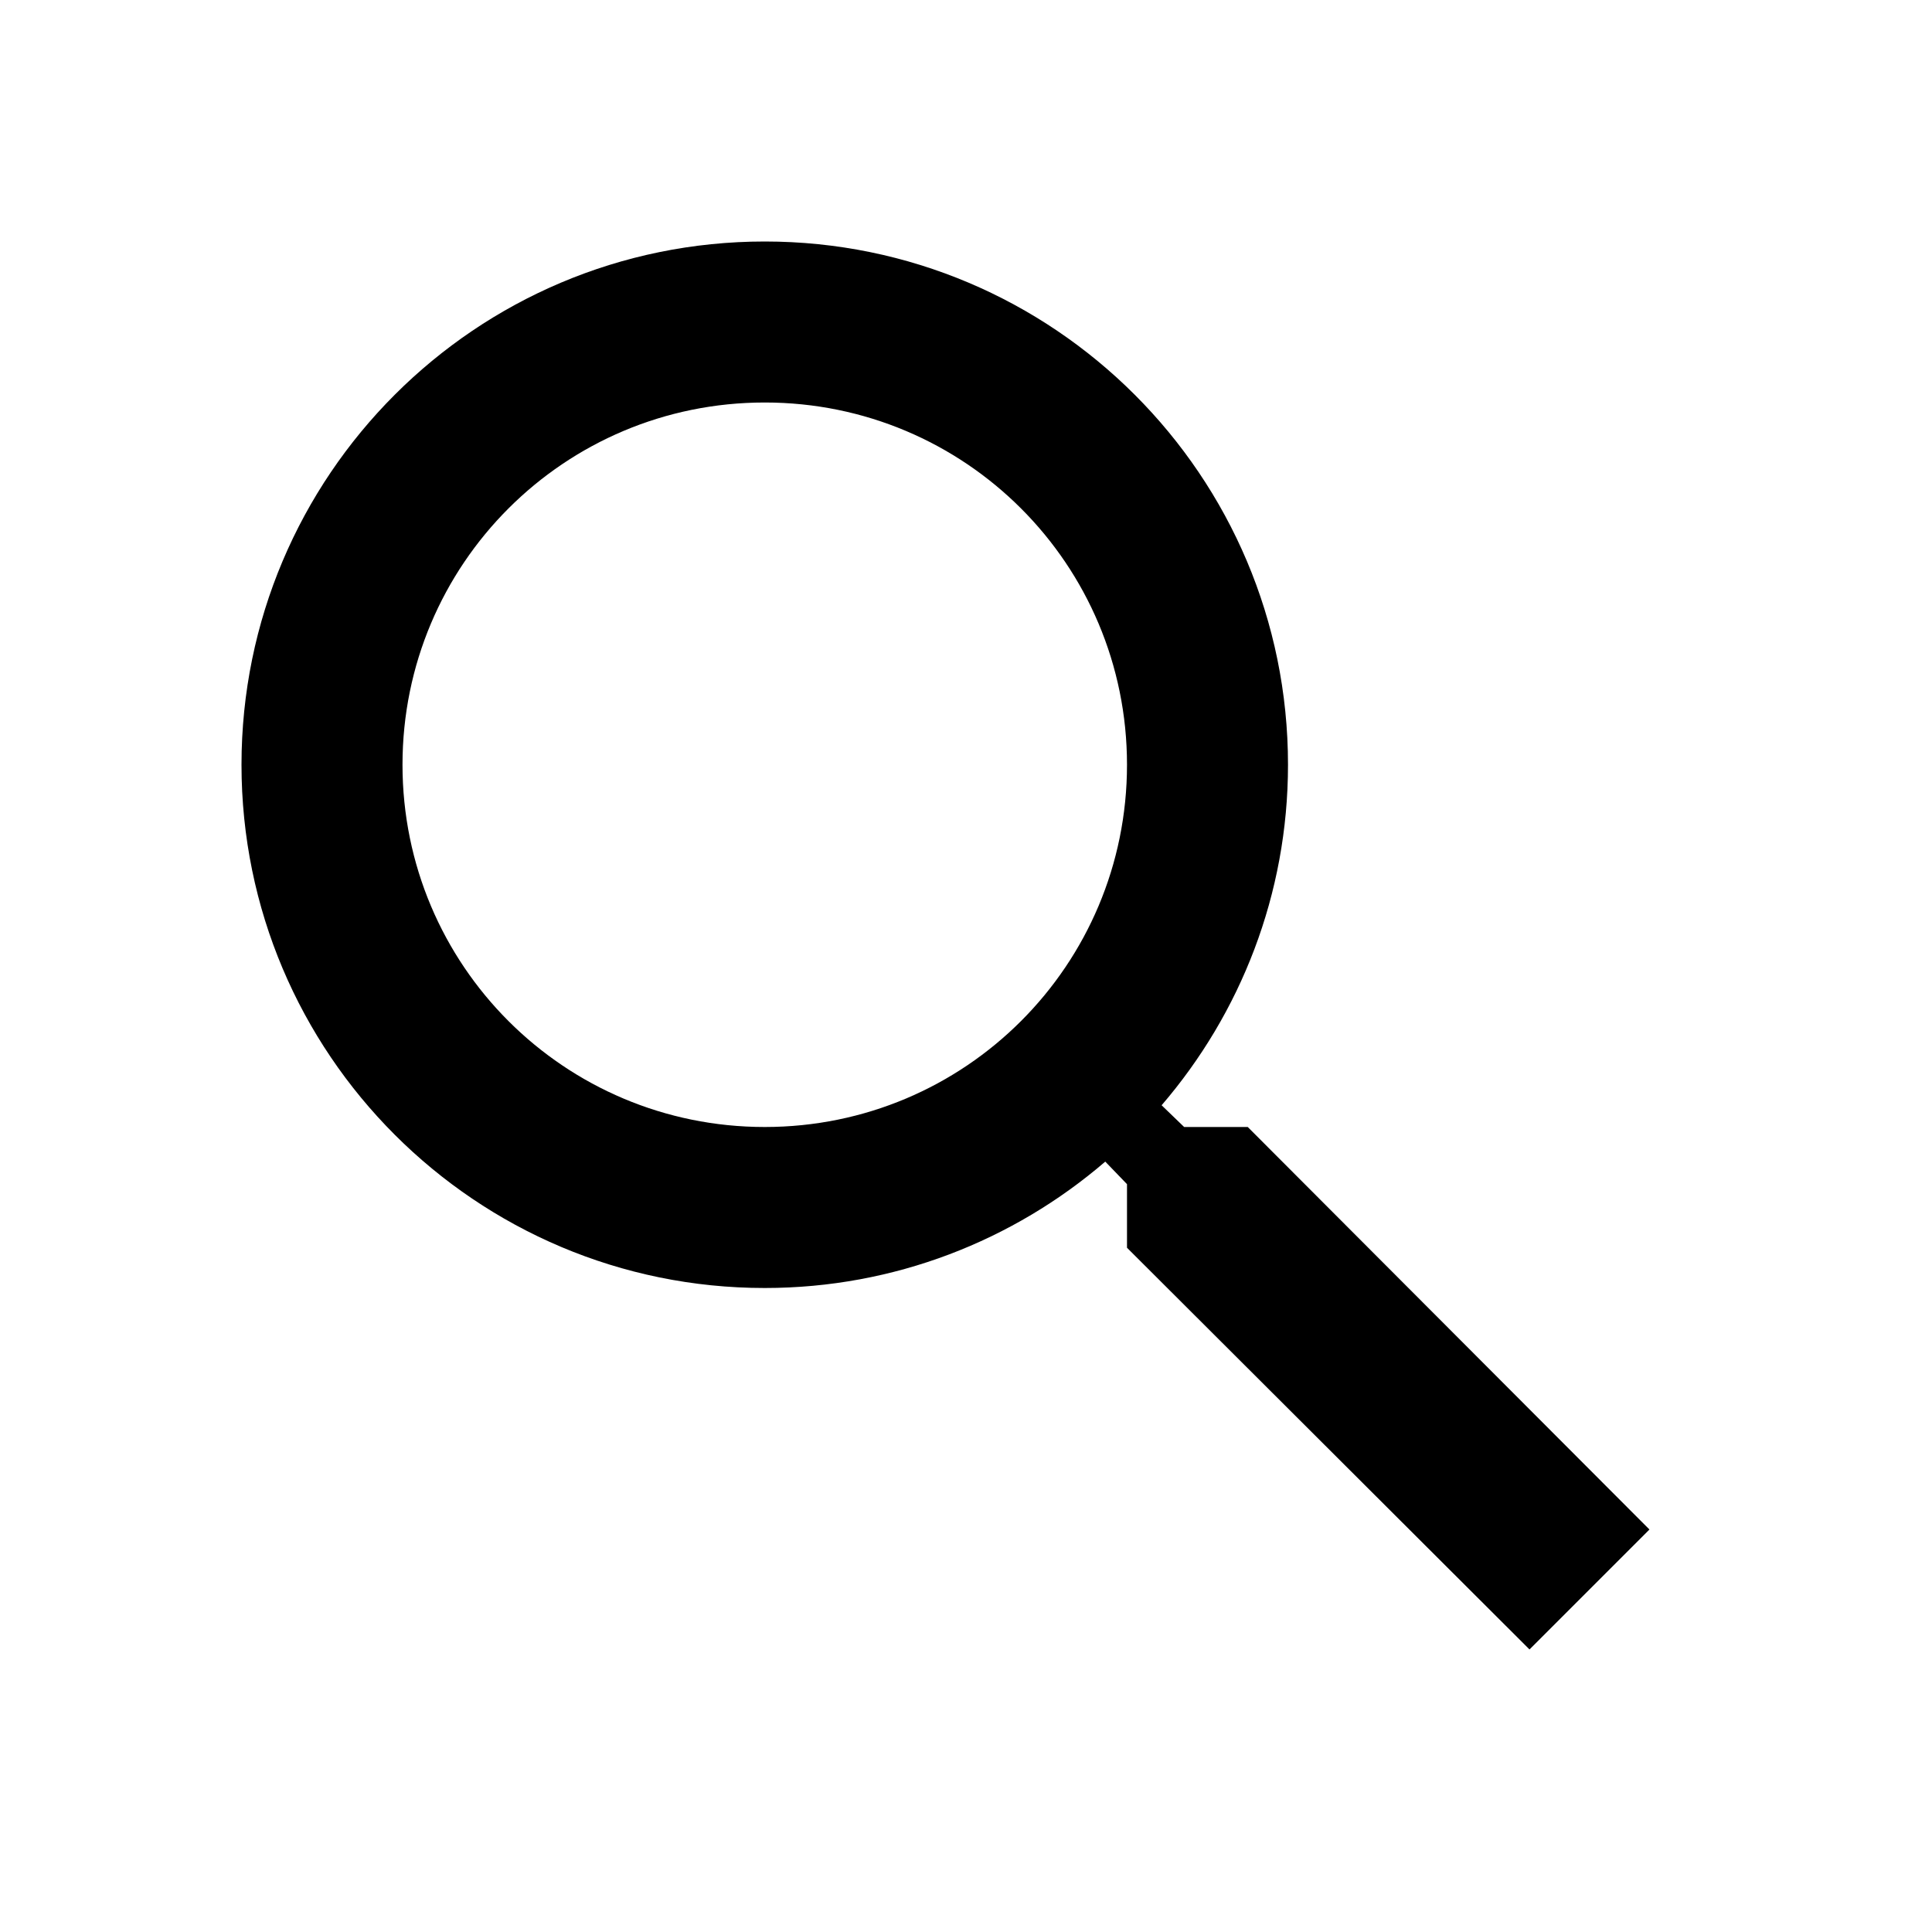
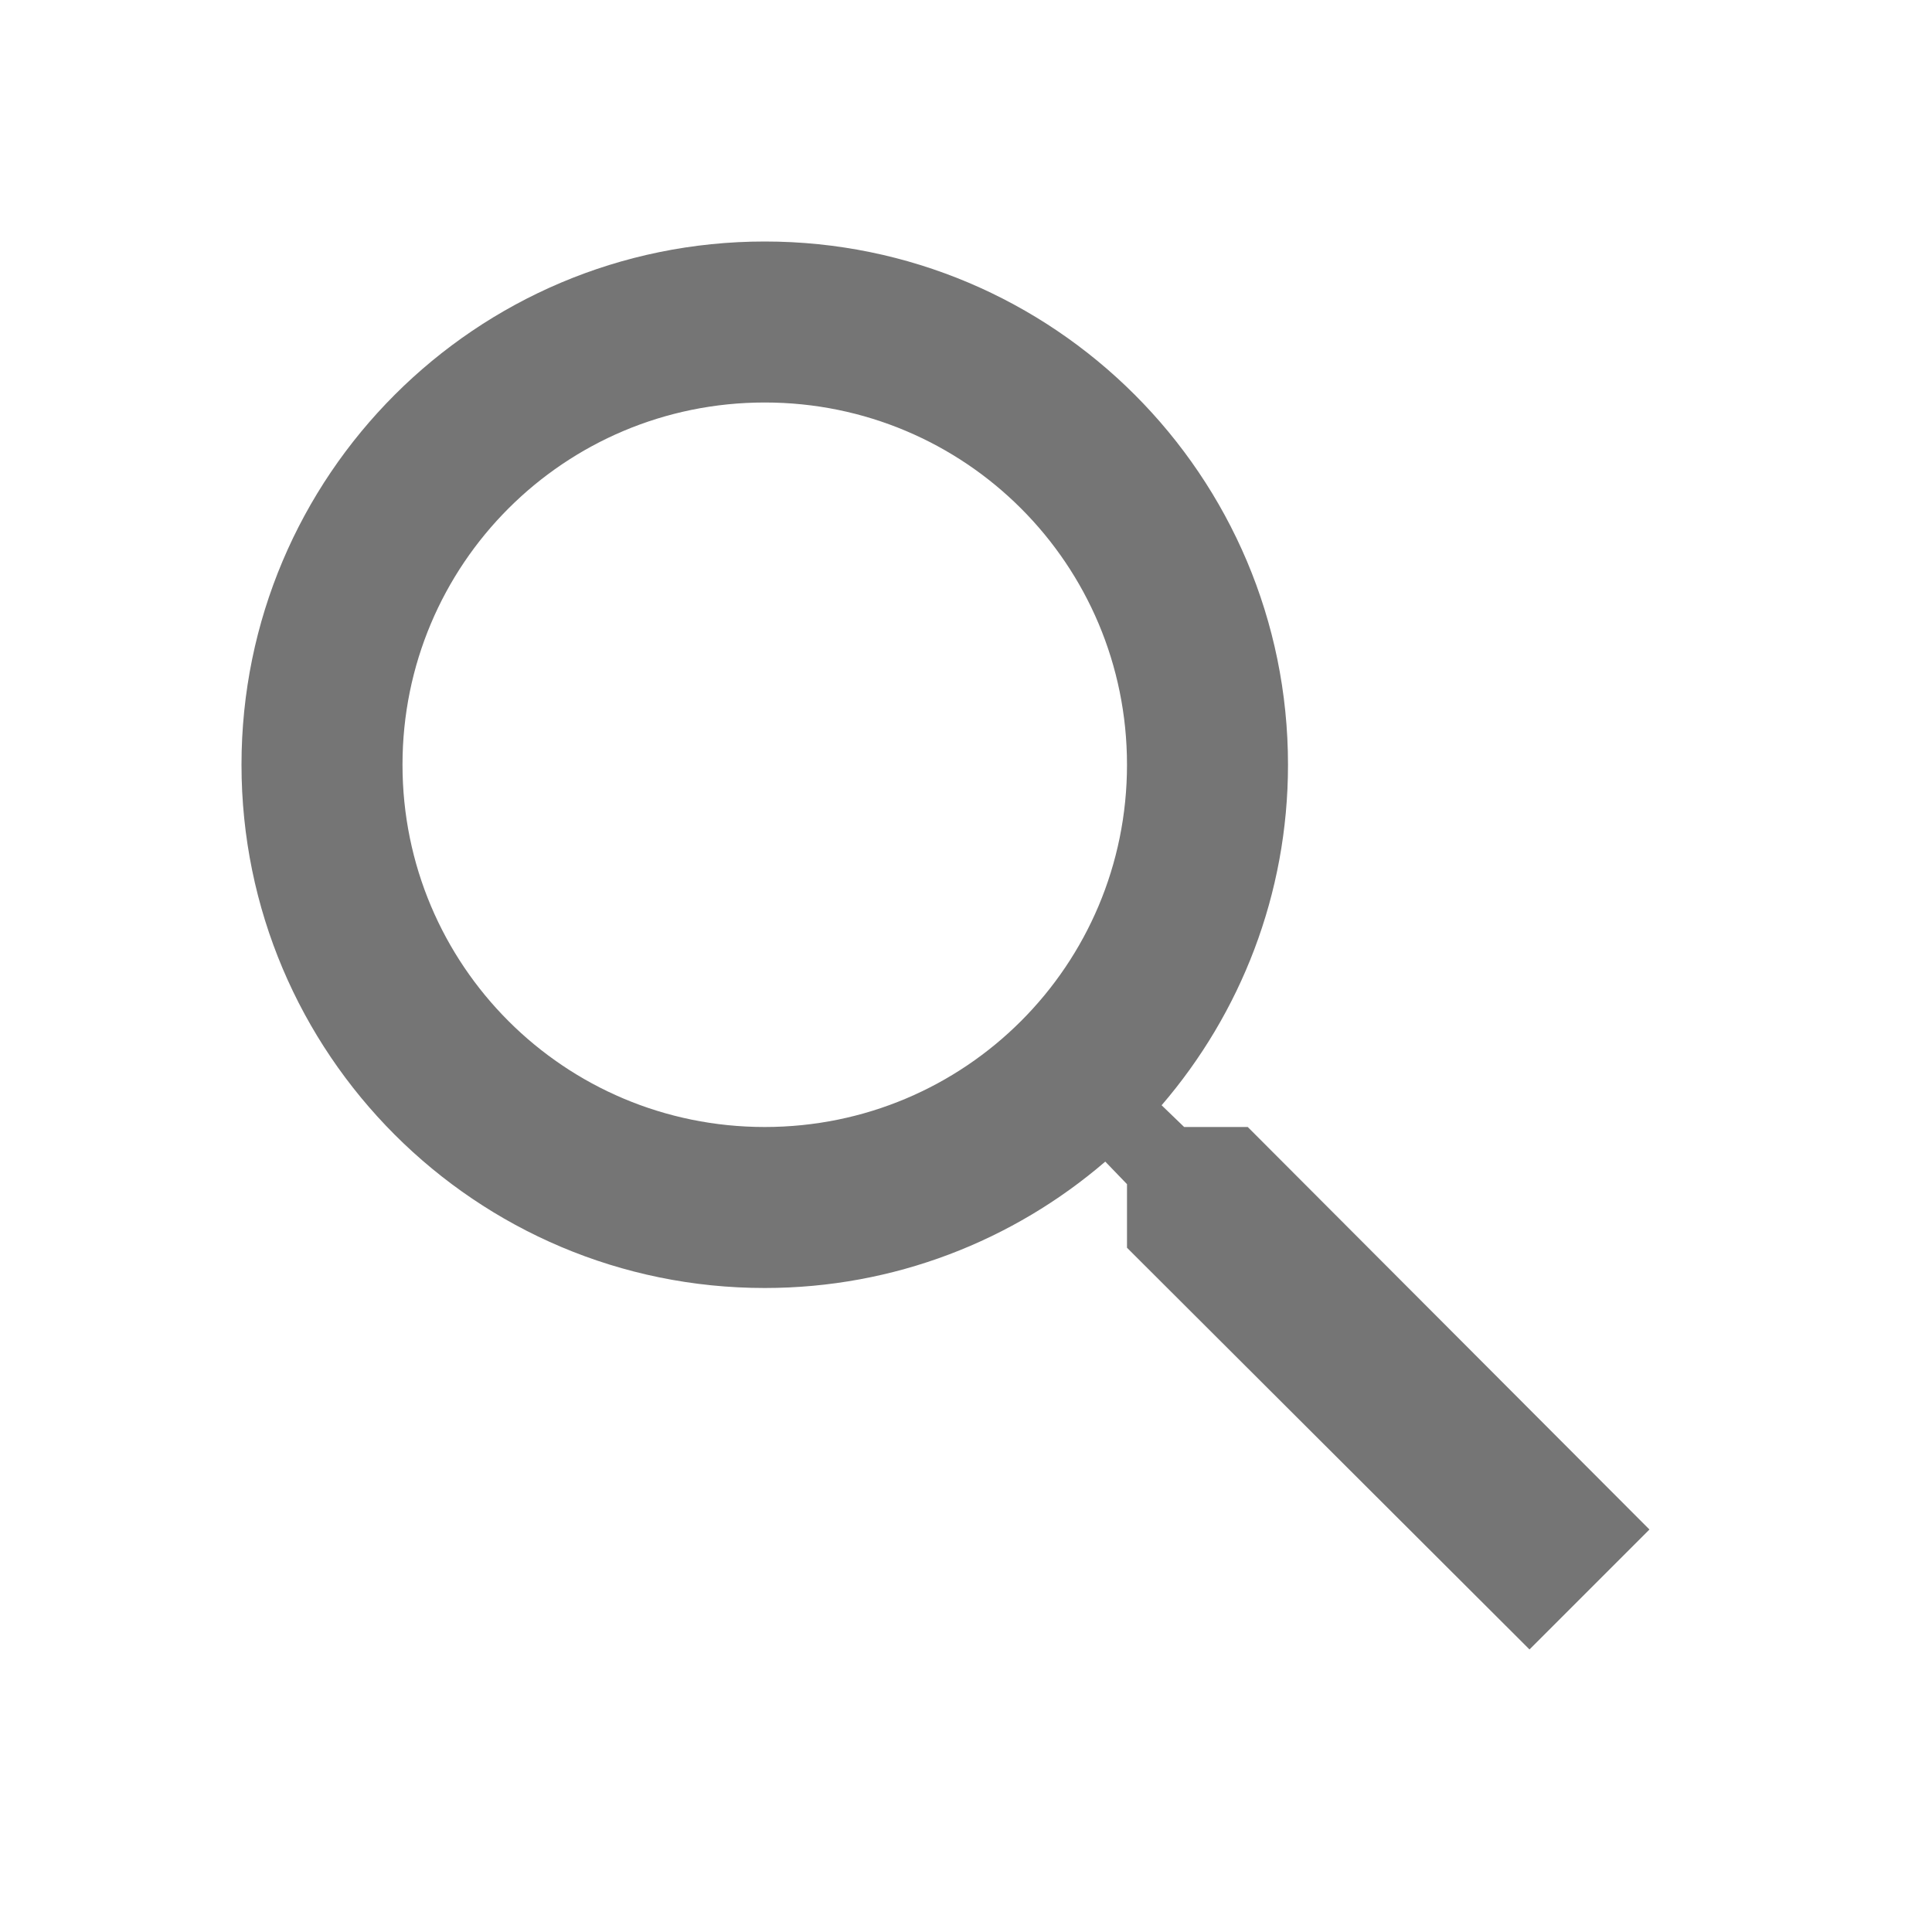
- <svg xmlns="http://www.w3.org/2000/svg" fill="black" height="24" viewBox="0 0 24 24" width="24">
+ <svg xmlns="http://www.w3.org/2000/svg" fill="#757575" height="24" viewBox="0 0 24 24" width="24">
  <path d="M15.5 14h-.79l-.28-.27C15.41 12.59 16 11.11 16 9.5 16 5.91 13.09 3 9.5 3S3 5.91 3 9.5 5.91 16 9.5 16c1.61 0 3.09-.59 4.23-1.57l.27.28v.79l5 4.99L20.49 19l-4.99-5zm-6 0C7.01 14 5 11.99 5 9.5S7.01 5 9.5 5 14 7.01 14 9.5 11.99 14 9.5 14z" />
  <path d="M0 0h24v24H0z" fill="none" />
</svg>
